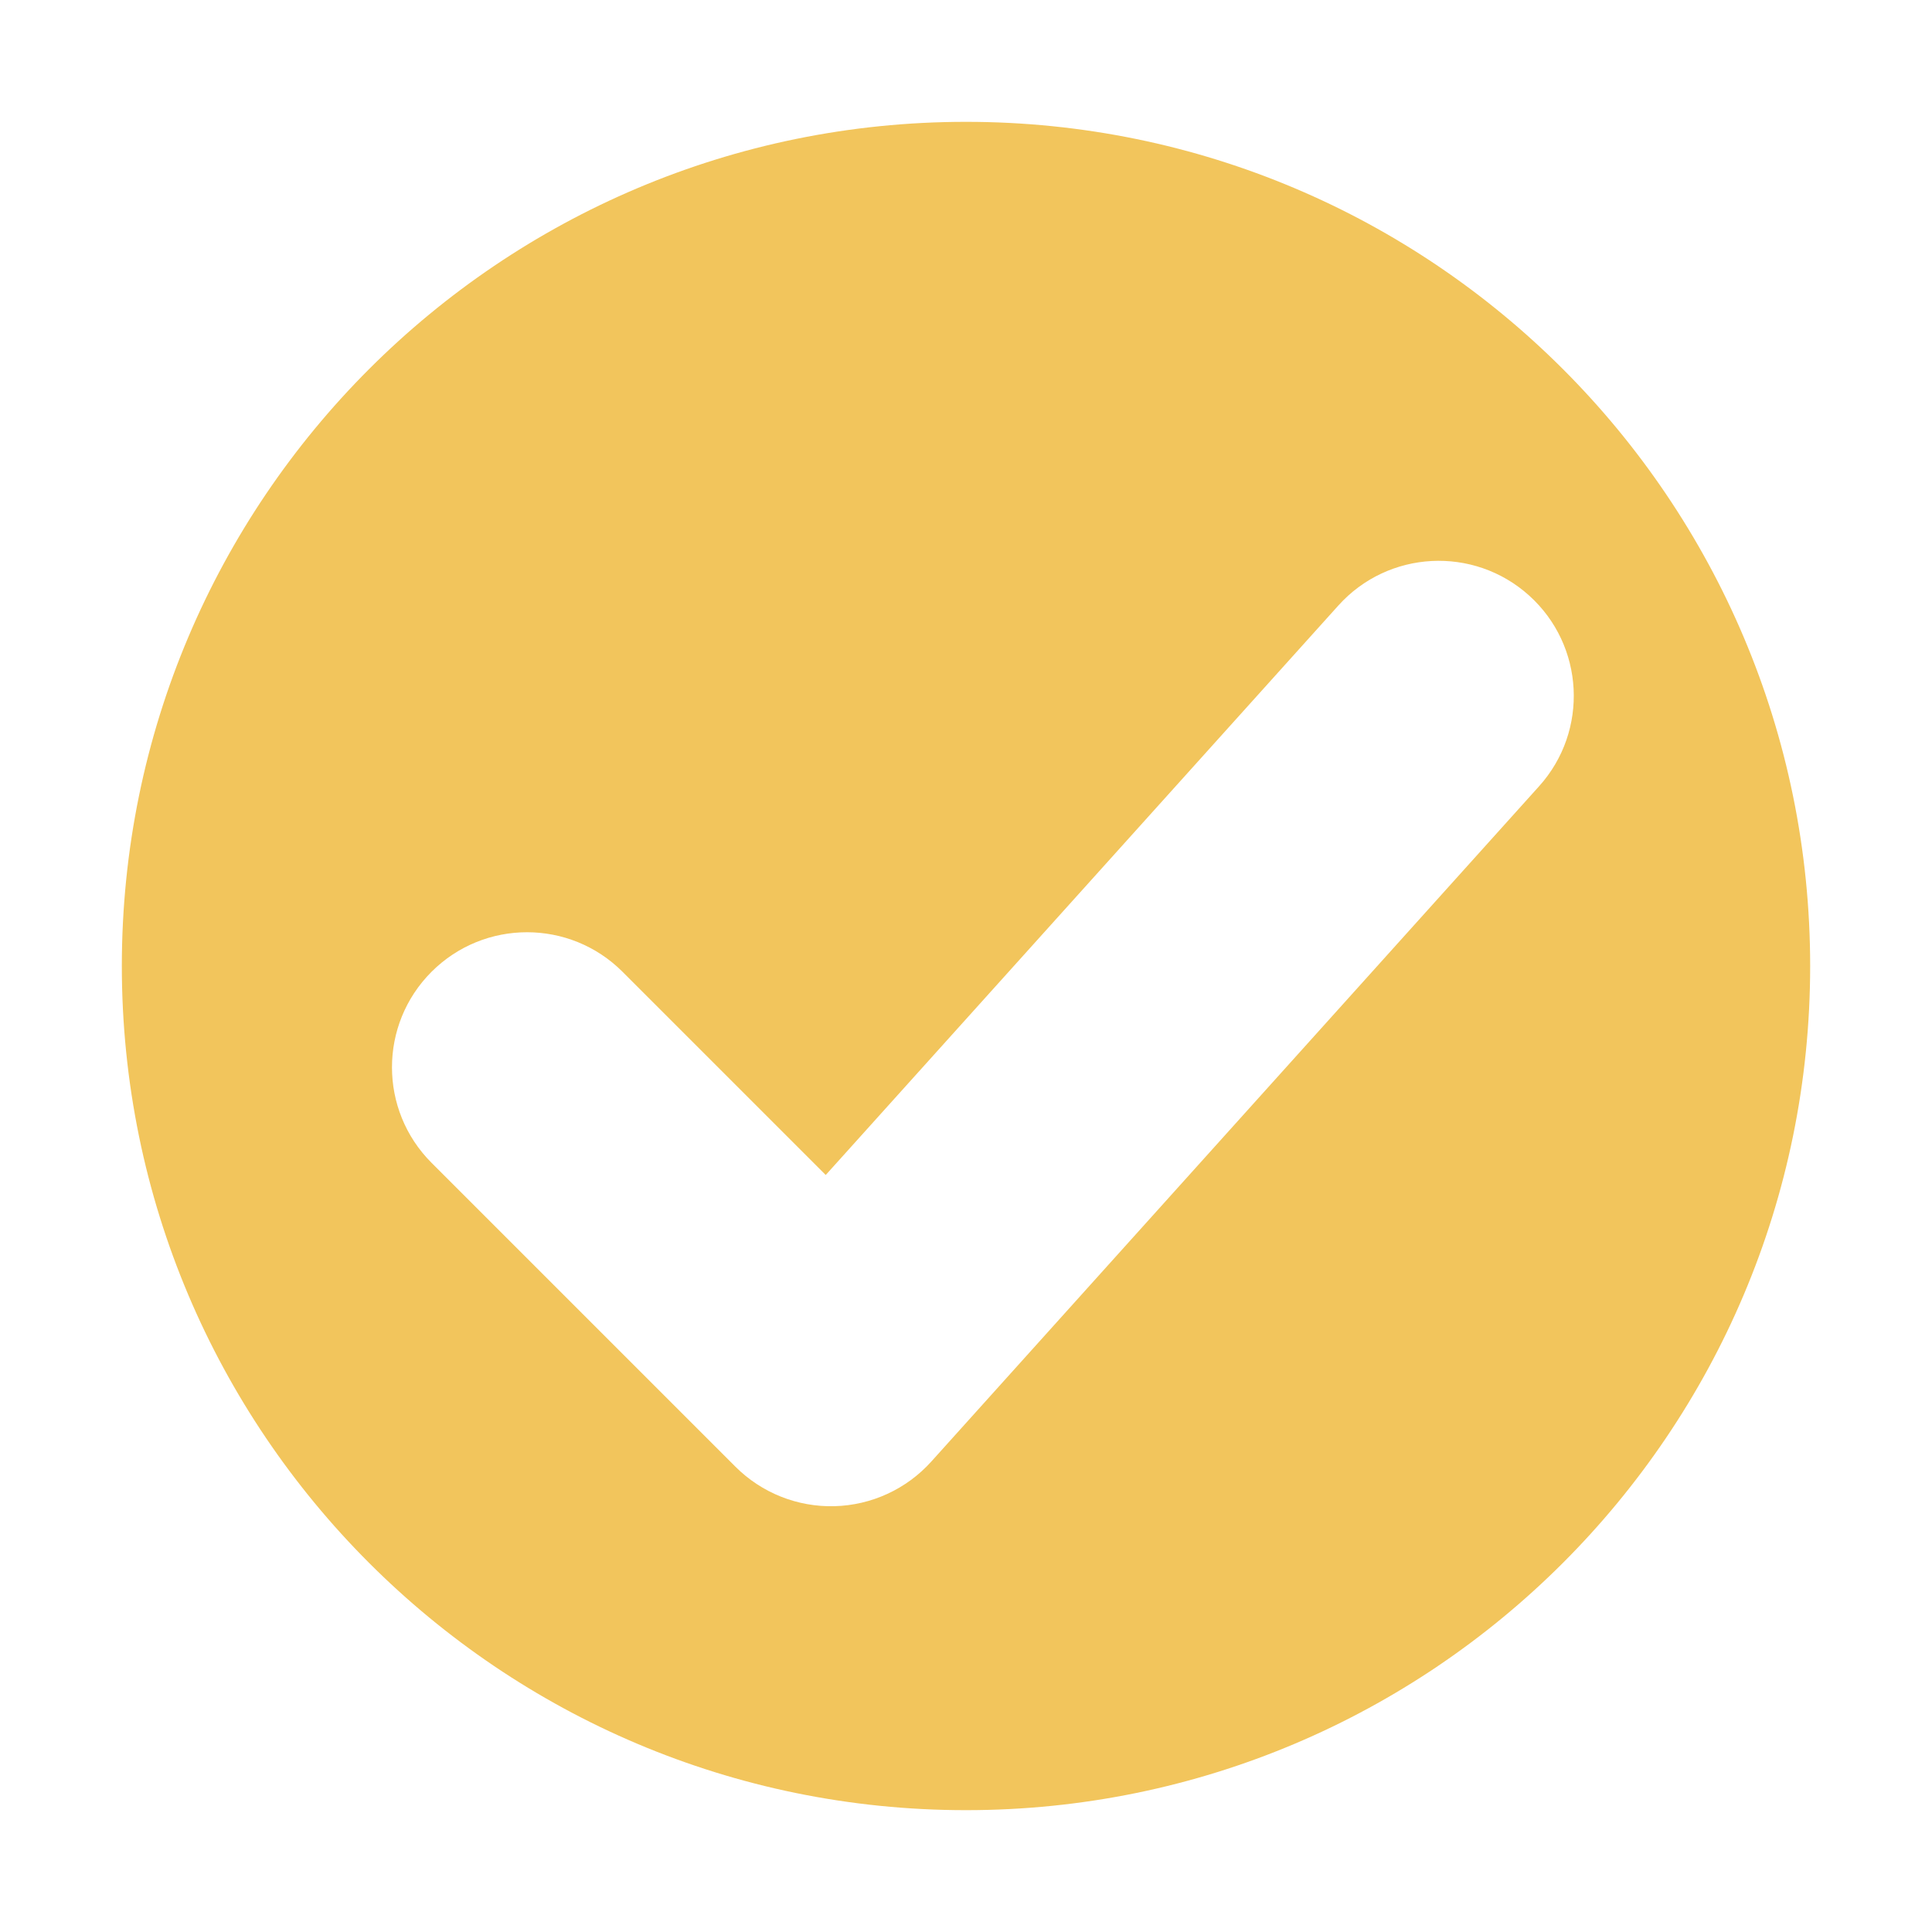
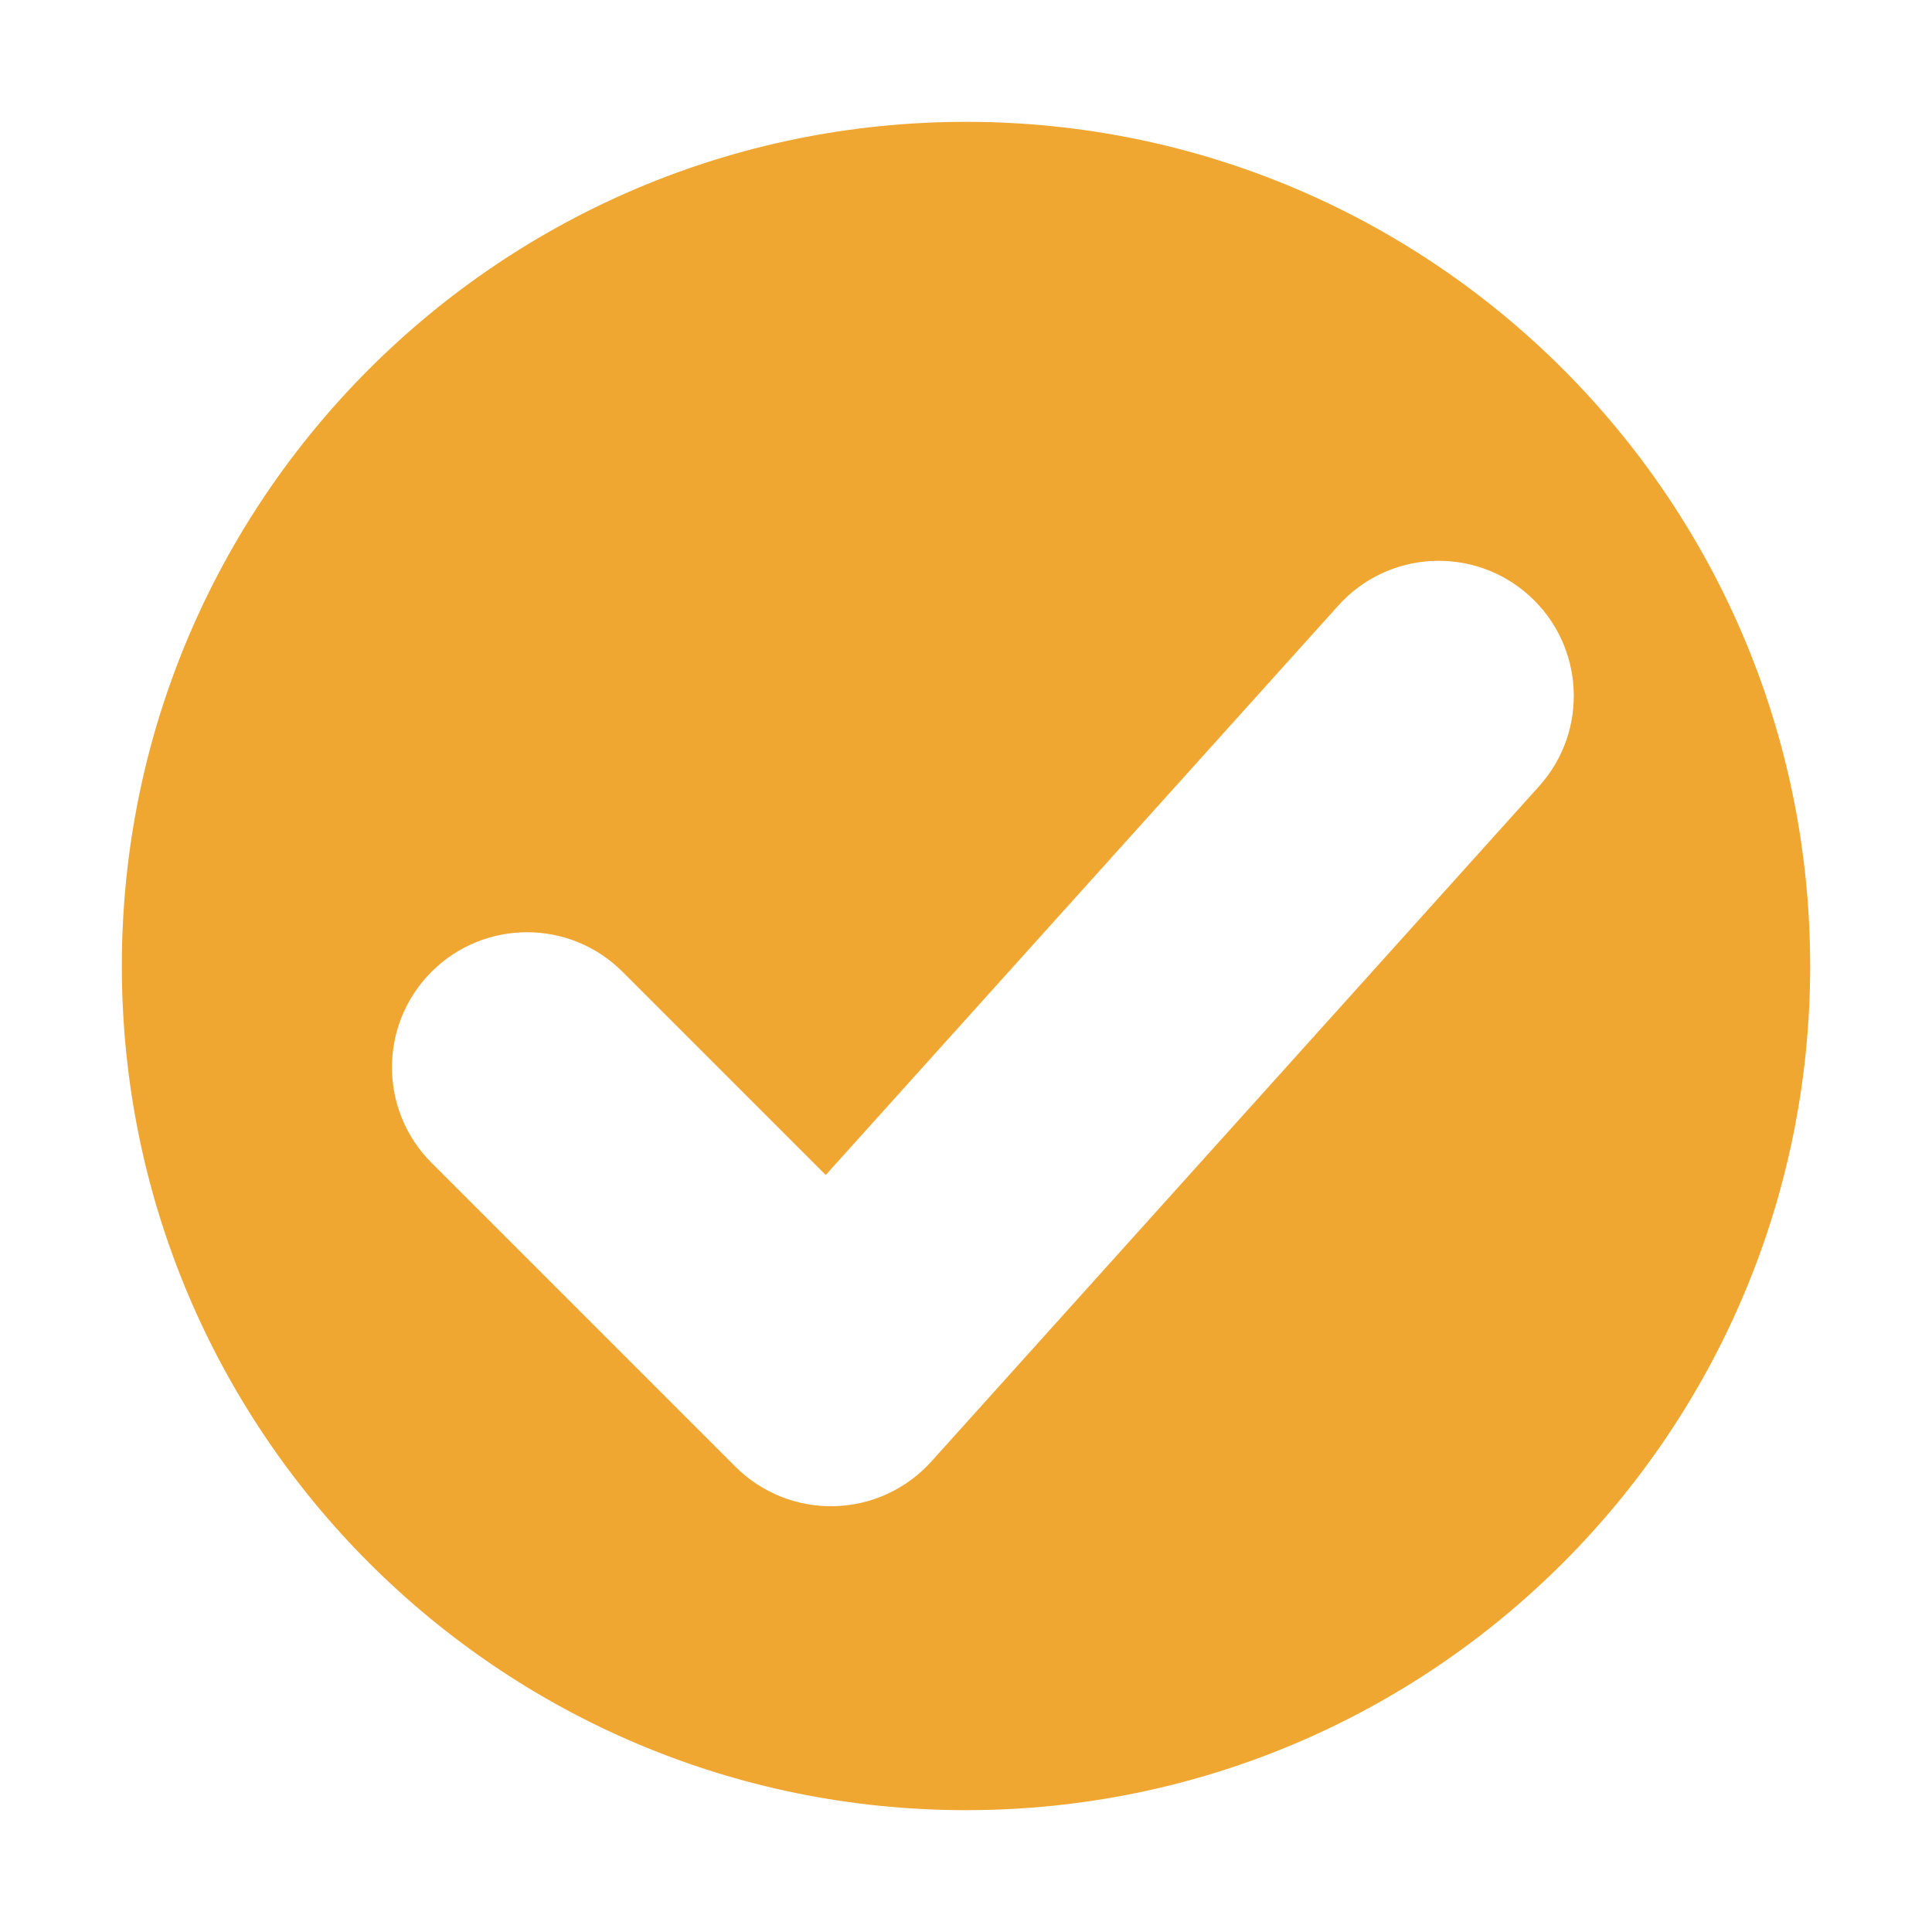
<svg xmlns="http://www.w3.org/2000/svg" width="16" height="16" viewBox="0 0 111 111" fill="none">
-   <path fill-rule="evenodd" clip-rule="evenodd" d="M55.5 7C82.286 7 104 28.714 104 55.5C104 82.286 82.286 104 55.5 104C28.714 104 7 82.286 7 55.5C7 28.714 28.714 7 55.5 7ZM87.851 34.213C84.666 31.346 79.76 31.604 76.893 34.789L47.441 67.507L35.767 55.833C32.736 52.803 27.824 52.803 24.793 55.833C21.763 58.864 21.763 63.776 24.793 66.807L42.253 84.267C43.759 85.772 45.816 86.592 47.945 86.536C50.072 86.48 52.083 85.553 53.507 83.971L88.427 45.171C91.294 41.986 91.036 37.08 87.851 34.213Z" fill="#F2C55C" />
+   <path fill-rule="evenodd" clip-rule="evenodd" d="M55.5 7C82.286 7 104 28.714 104 55.5C104 82.286 82.286 104 55.5 104C28.714 104 7 82.286 7 55.5C7 28.714 28.714 7 55.5 7ZM87.851 34.213C84.666 31.346 79.76 31.604 76.893 34.789L47.441 67.507L35.767 55.833C32.736 52.803 27.824 52.803 24.793 55.833C21.763 58.864 21.763 63.776 24.793 66.807L42.253 84.267C43.759 85.772 45.816 86.592 47.945 86.536C50.072 86.48 52.083 85.553 53.507 83.971L88.427 45.171C91.294 41.986 91.036 37.08 87.851 34.213Z" fill="#F0A732" />
</svg>
